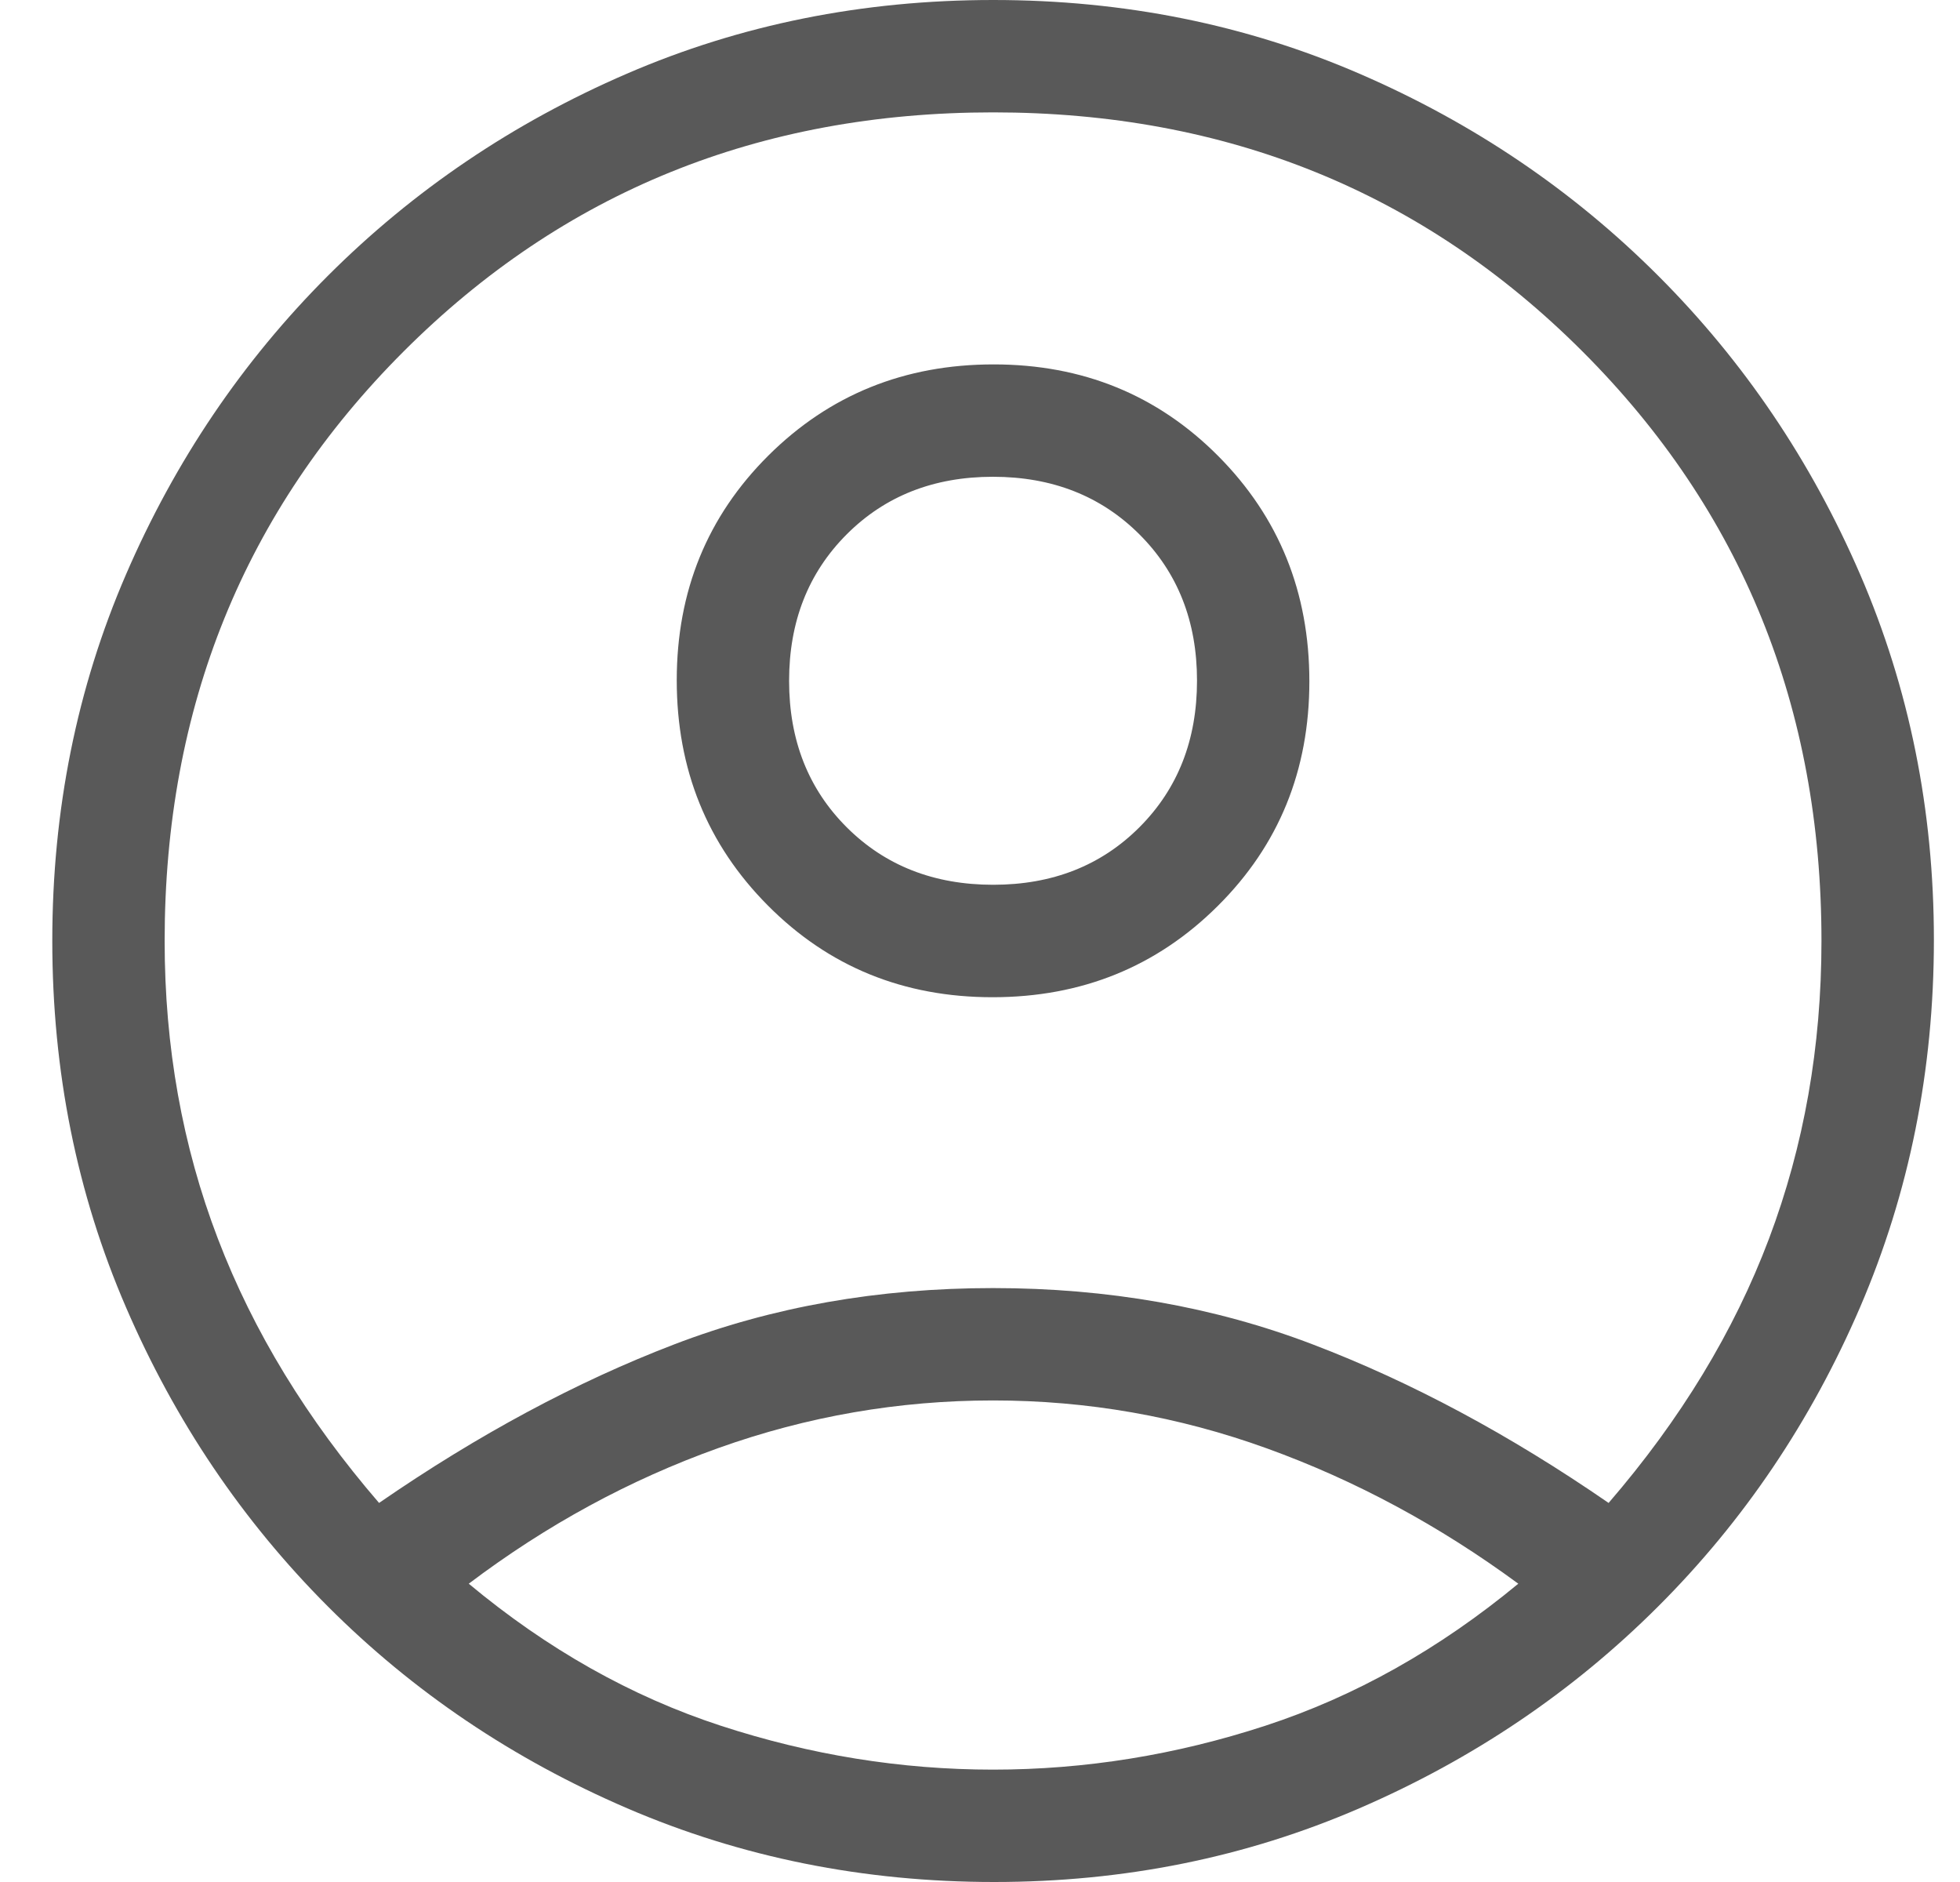
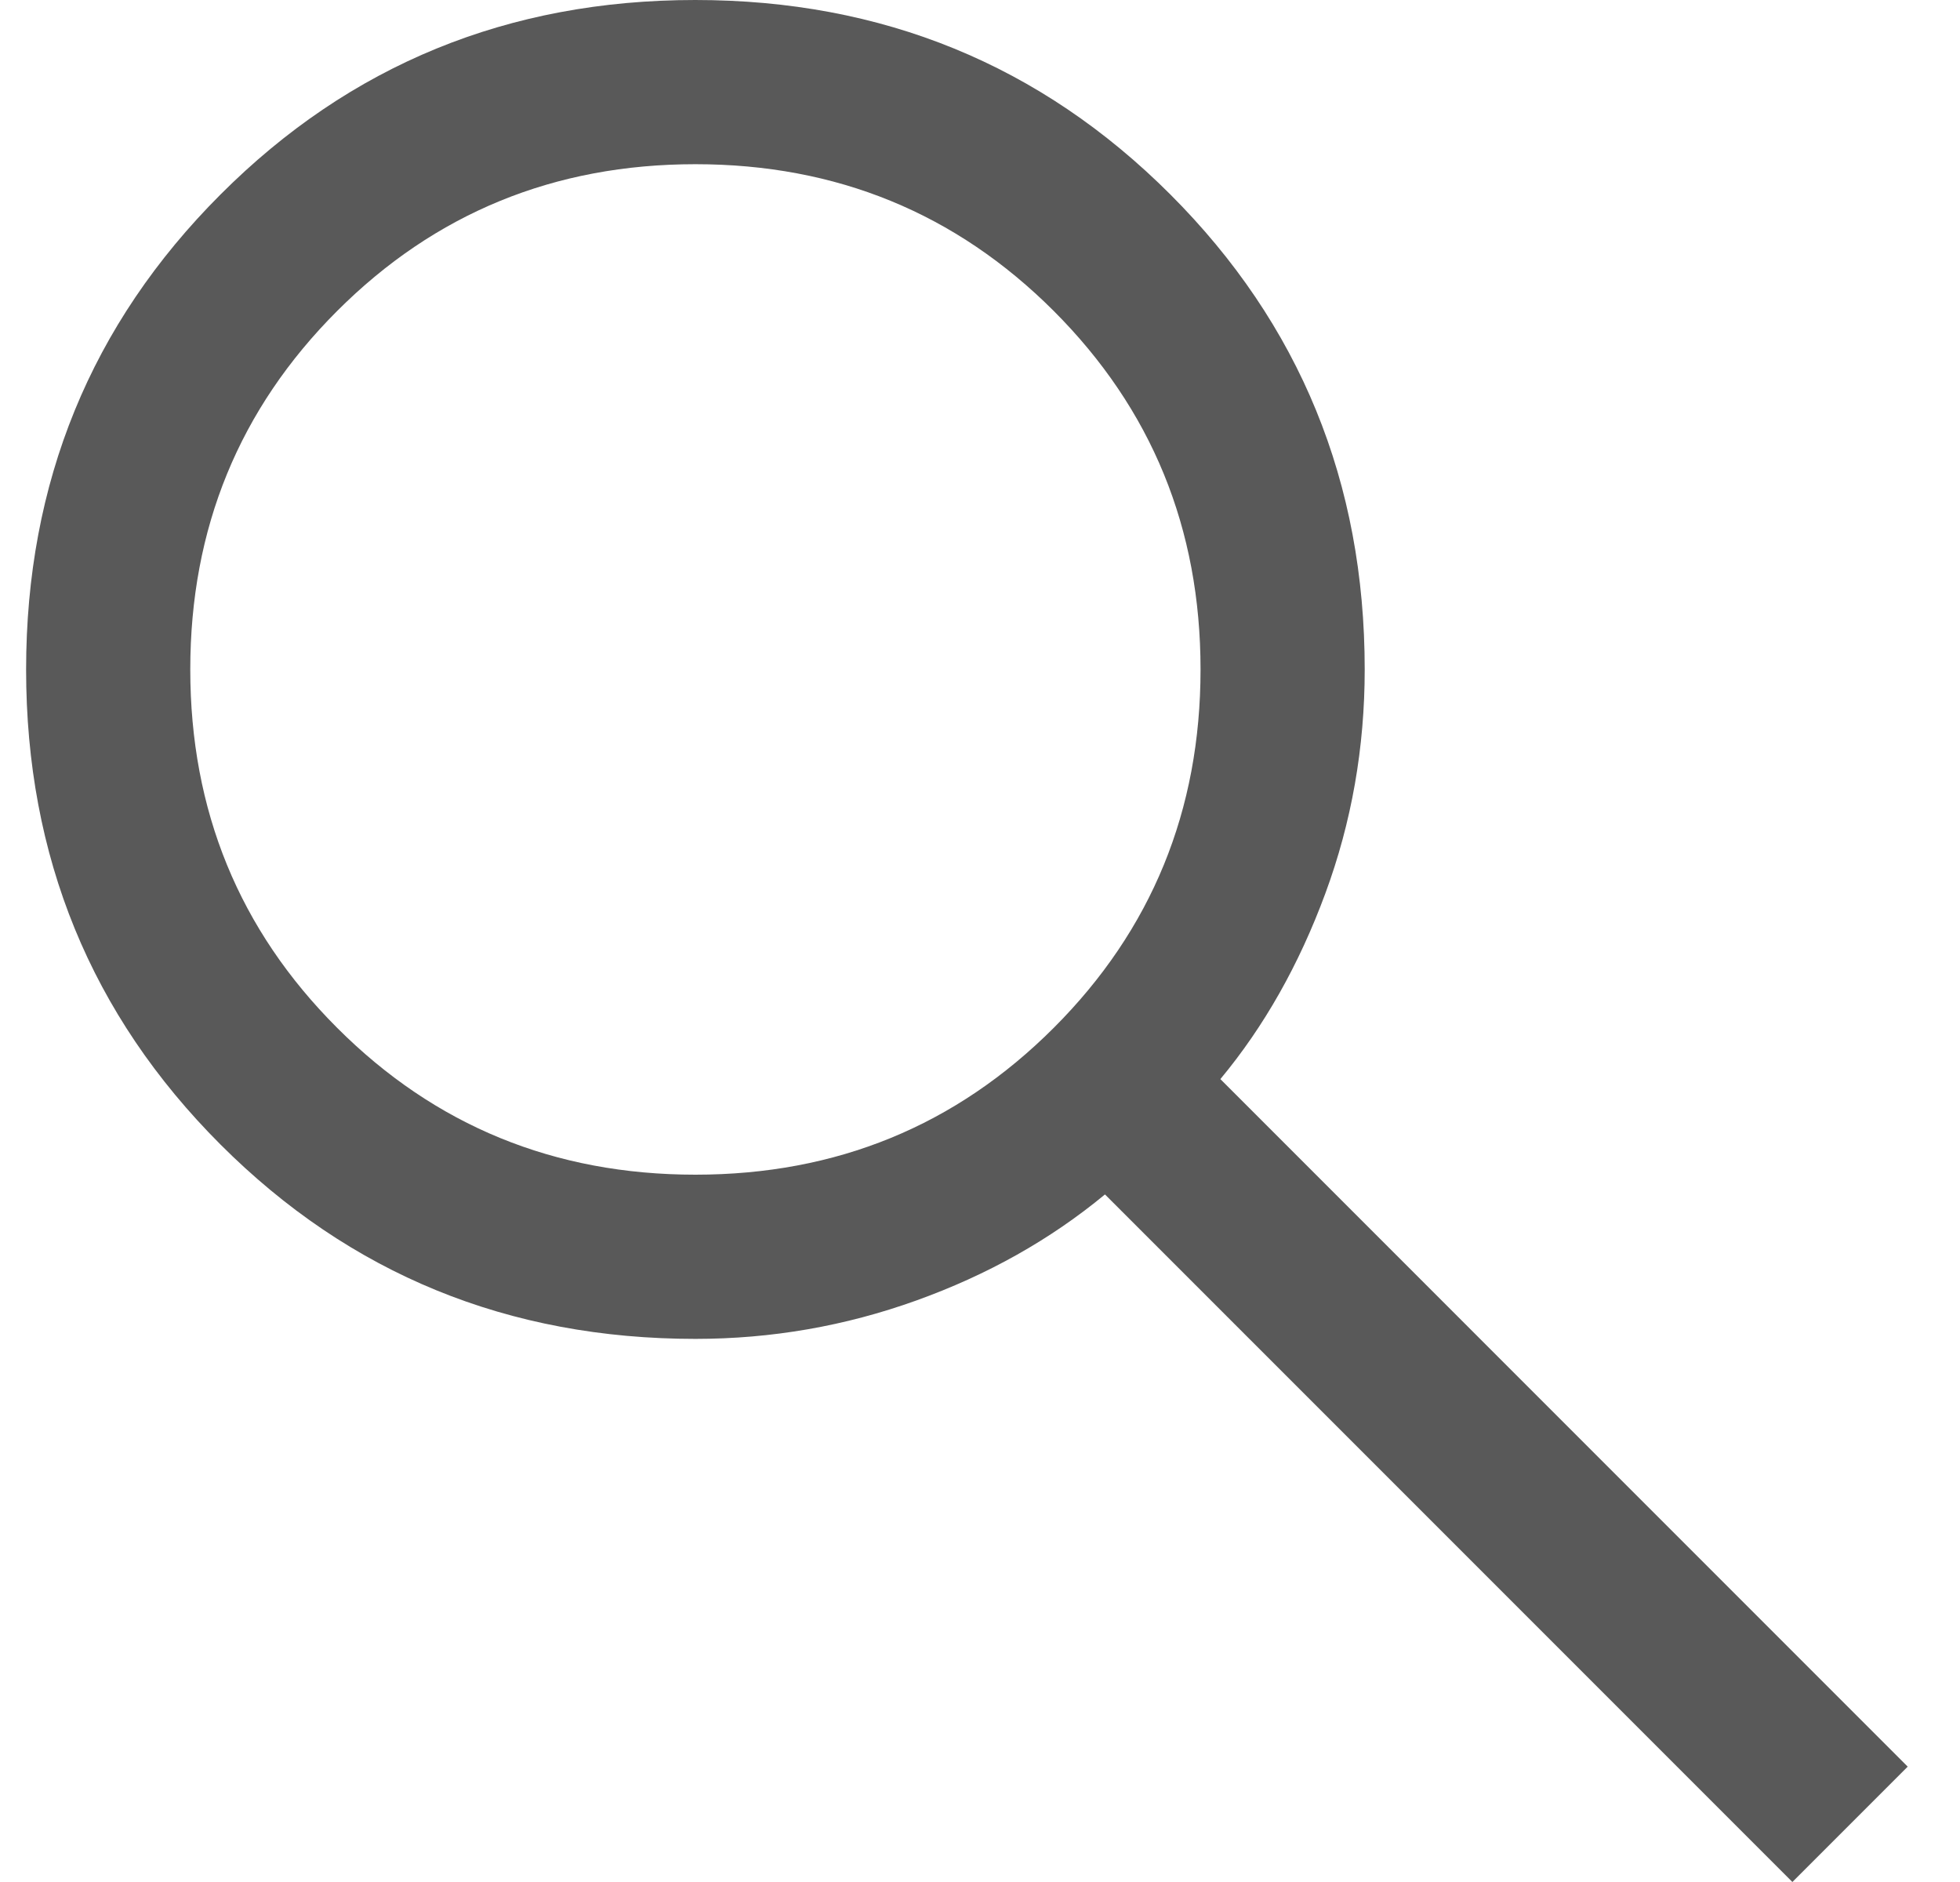
<svg xmlns="http://www.w3.org/2000/svg" width="25" height="24" viewBox="0 0 25 24" fill="none">
-   <path d="M4.835 19.166C6.097 18.296 7.352 17.622 8.6 17.144C9.849 16.665 11.204 16.426 12.667 16.426C14.129 16.426 15.488 16.665 16.743 17.144C17.998 17.622 19.256 18.296 20.518 19.166C21.436 18.102 22.118 16.979 22.564 15.796C23.01 14.613 23.233 13.348 23.233 12C23.233 9.02 22.217 6.514 20.185 4.482C18.152 2.449 15.646 1.433 12.667 1.433C9.687 1.433 7.181 2.449 5.148 4.482C3.116 6.514 2.1 9.02 2.1 12C2.1 13.348 2.326 14.613 2.779 15.796C3.231 16.979 3.917 18.102 4.835 19.166ZM12.66 12.717C11.524 12.717 10.569 12.327 9.794 11.547C9.019 10.768 8.632 9.81 8.632 8.675C8.632 7.539 9.022 6.584 9.801 5.809C10.581 5.034 11.538 4.647 12.674 4.647C13.809 4.647 14.764 5.037 15.539 5.816C16.314 6.596 16.701 7.553 16.701 8.689C16.701 9.824 16.312 10.779 15.532 11.554C14.753 12.329 13.795 12.717 12.66 12.717ZM12.681 24C11.018 24 9.458 23.687 8 23.06C6.543 22.433 5.269 21.575 4.18 20.484C3.091 19.393 2.233 18.122 1.607 16.671C0.98 15.22 0.667 13.662 0.667 11.998C0.667 10.333 0.98 8.776 1.607 7.326C2.233 5.877 3.092 4.607 4.183 3.516C5.274 2.426 6.544 1.567 7.995 0.94C9.446 0.313 11.004 0 12.669 0C14.334 0 15.891 0.313 17.34 0.94C18.79 1.567 20.06 2.426 21.15 3.516C22.241 4.607 23.1 5.877 23.727 7.327C24.353 8.777 24.667 10.33 24.667 11.985C24.667 13.649 24.353 15.209 23.727 16.667C23.1 18.124 22.241 19.397 21.15 20.486C20.06 21.575 18.789 22.433 17.339 23.06C15.889 23.687 14.337 24 12.681 24ZM12.667 22.567C13.841 22.567 14.999 22.38 16.14 22.007C17.282 21.634 18.357 21.03 19.366 20.196C18.357 19.454 17.289 18.879 16.161 18.471C15.033 18.063 13.868 17.859 12.667 17.859C11.465 17.859 10.298 18.061 9.166 18.465C8.034 18.869 6.972 19.446 5.979 20.196C6.98 21.03 8.051 21.634 9.193 22.007C10.335 22.38 11.493 22.567 12.667 22.567ZM12.668 11.283C13.424 11.283 14.046 11.038 14.535 10.548C15.024 10.058 15.268 9.435 15.268 8.68C15.268 7.925 15.023 7.303 14.533 6.814C14.043 6.325 13.42 6.08 12.665 6.08C11.91 6.08 11.288 6.325 10.799 6.815C10.309 7.306 10.065 7.928 10.065 8.683C10.065 9.439 10.31 10.061 10.8 10.55C11.29 11.039 11.913 11.283 12.668 11.283Z" fill="#595959" />
+   <path d="M22.862 24L14.094 15.232C13.396 15.809 12.594 16.259 11.686 16.585C10.779 16.911 9.84 17.074 8.87 17.074C6.484 17.074 4.465 16.248 2.812 14.595C1.16 12.943 0.333 10.924 0.333 8.539C0.333 6.154 1.159 4.134 2.812 2.481C4.464 0.827 6.483 0 8.868 0C11.253 0 13.273 0.826 14.927 2.479C16.58 4.132 17.407 6.151 17.407 8.537C17.407 9.534 17.24 10.486 16.905 11.393C16.57 12.301 16.124 13.09 15.566 13.761L24.333 22.529L22.862 24ZM8.87 14.98C10.669 14.98 12.192 14.356 13.441 13.107C14.689 11.859 15.313 10.336 15.313 8.537C15.313 6.738 14.689 5.215 13.441 3.966C12.192 2.718 10.669 2.094 8.87 2.094C7.072 2.094 5.548 2.718 4.3 3.966C3.051 5.215 2.427 6.738 2.427 8.537C2.427 10.336 3.051 11.859 4.3 13.107C5.548 14.356 7.072 14.98 8.87 14.98Z" fill="#595959" />
</svg>
